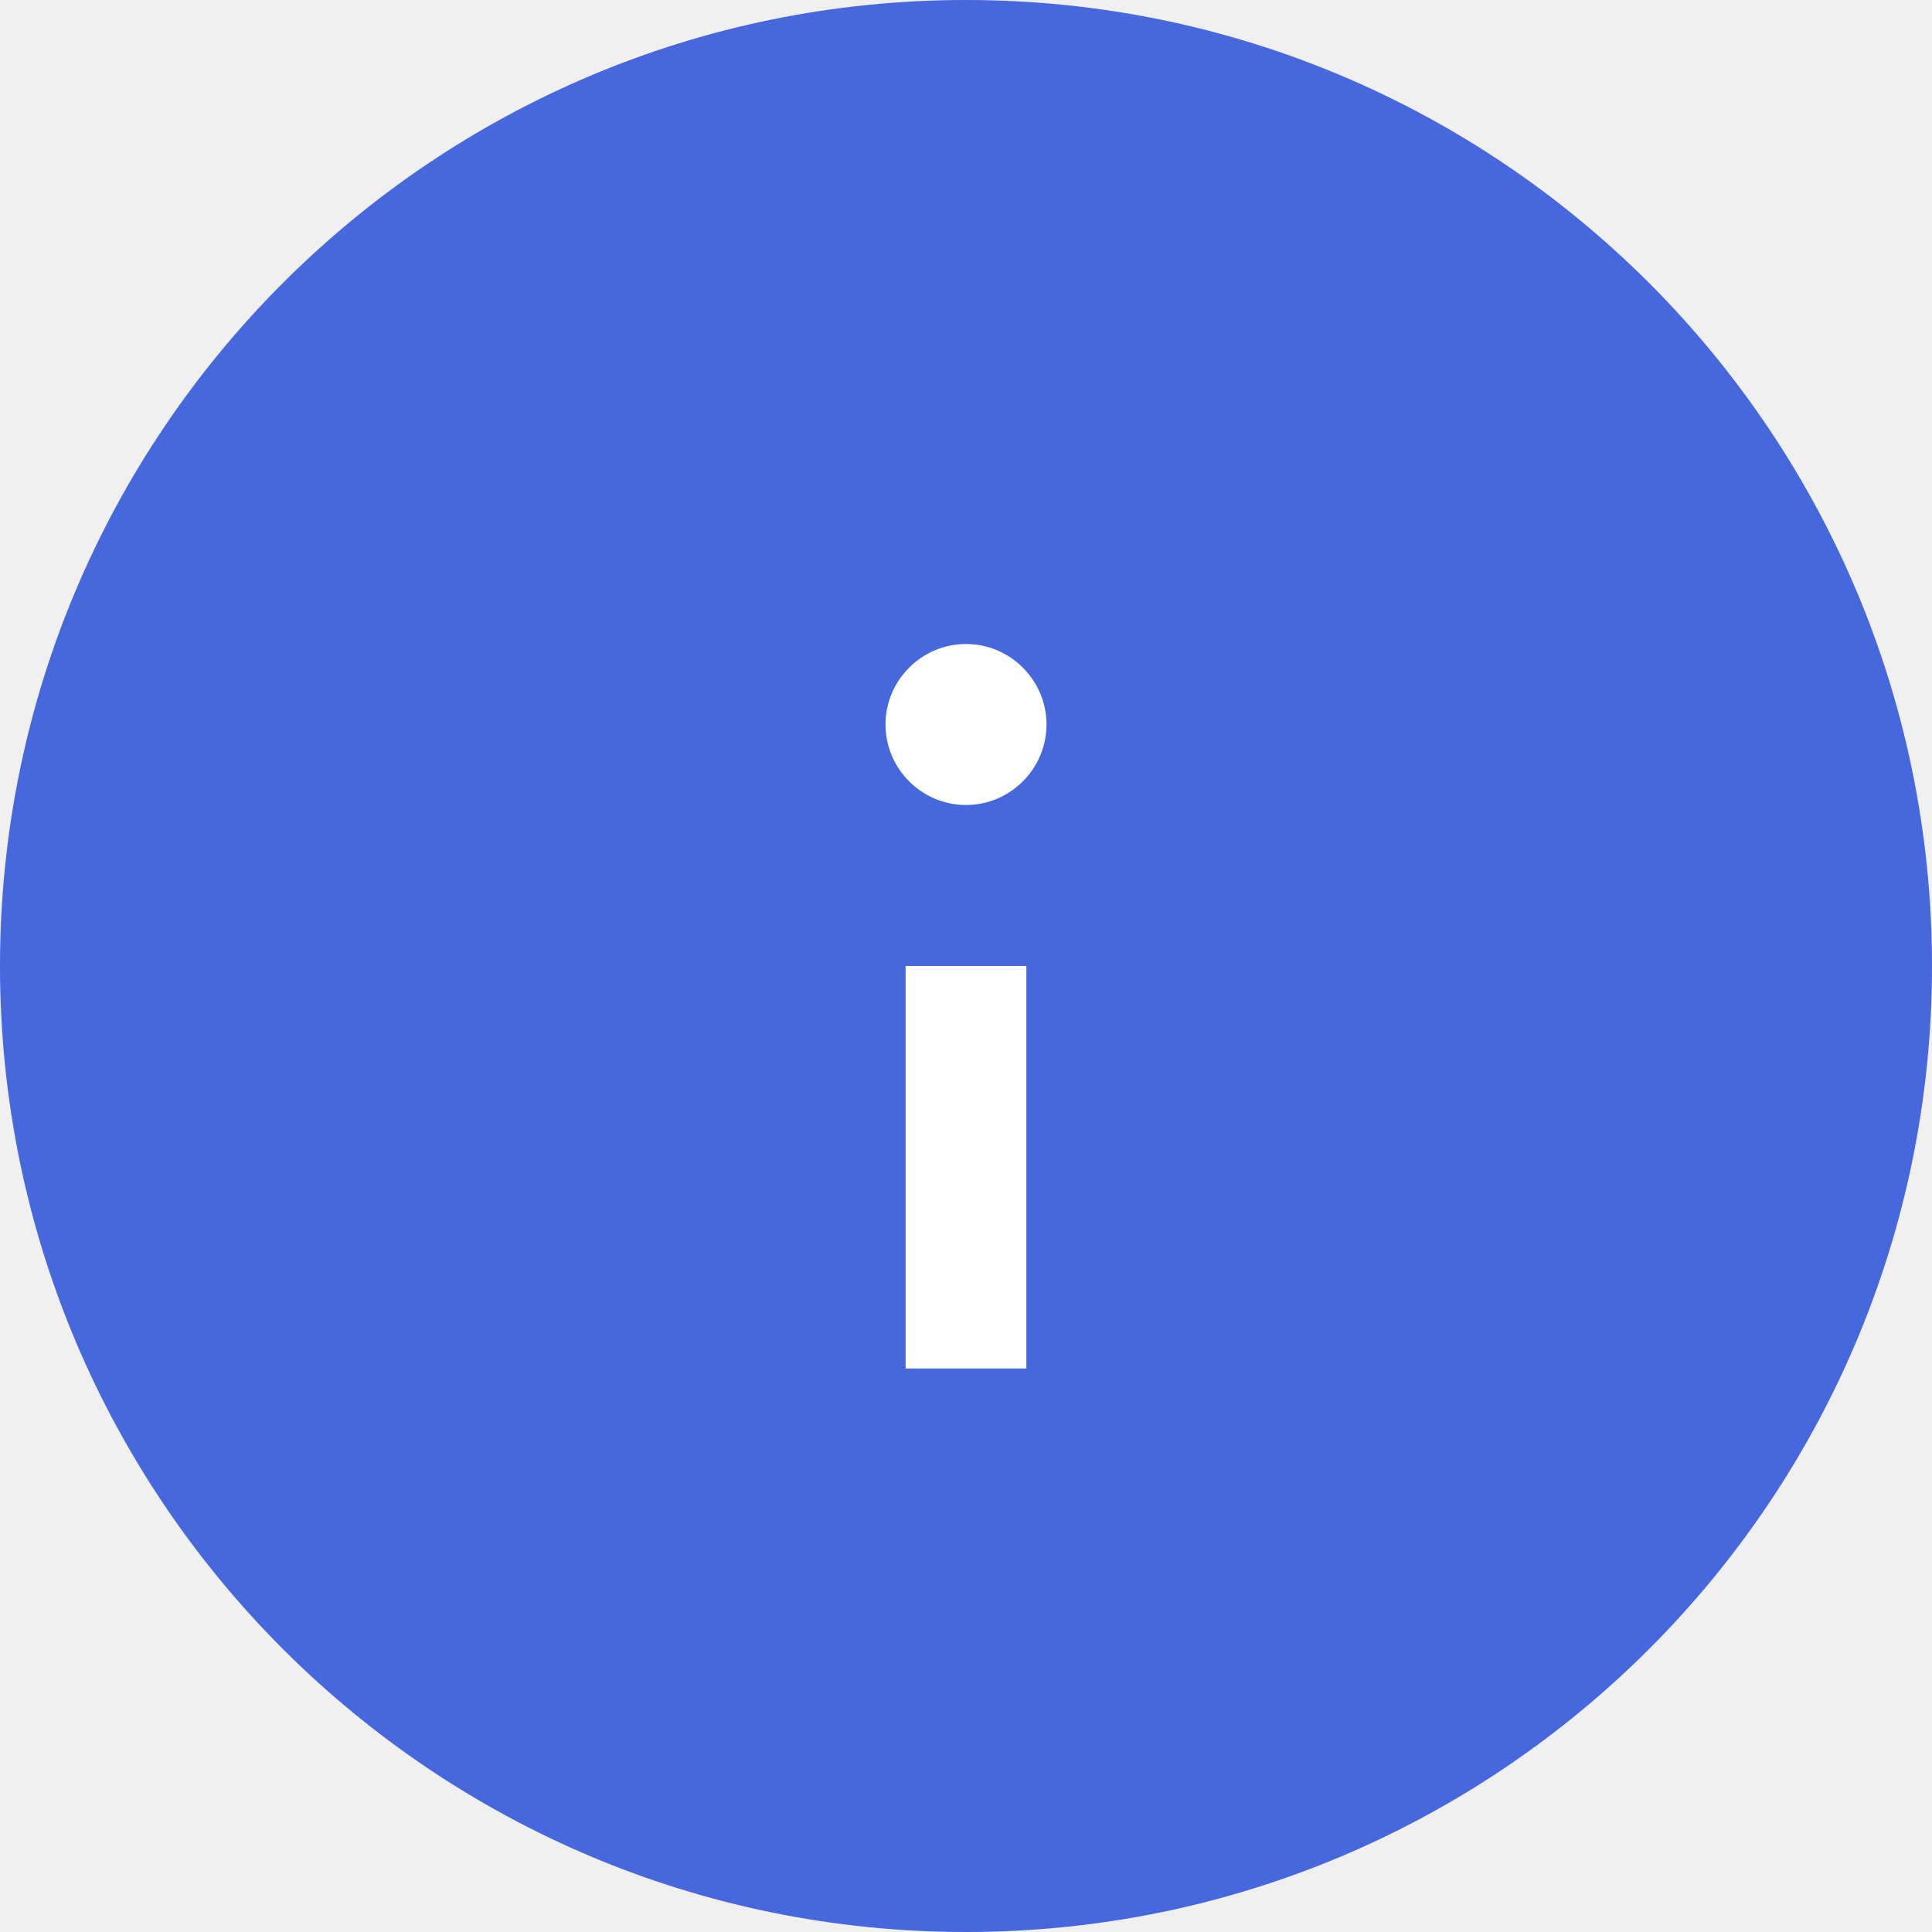
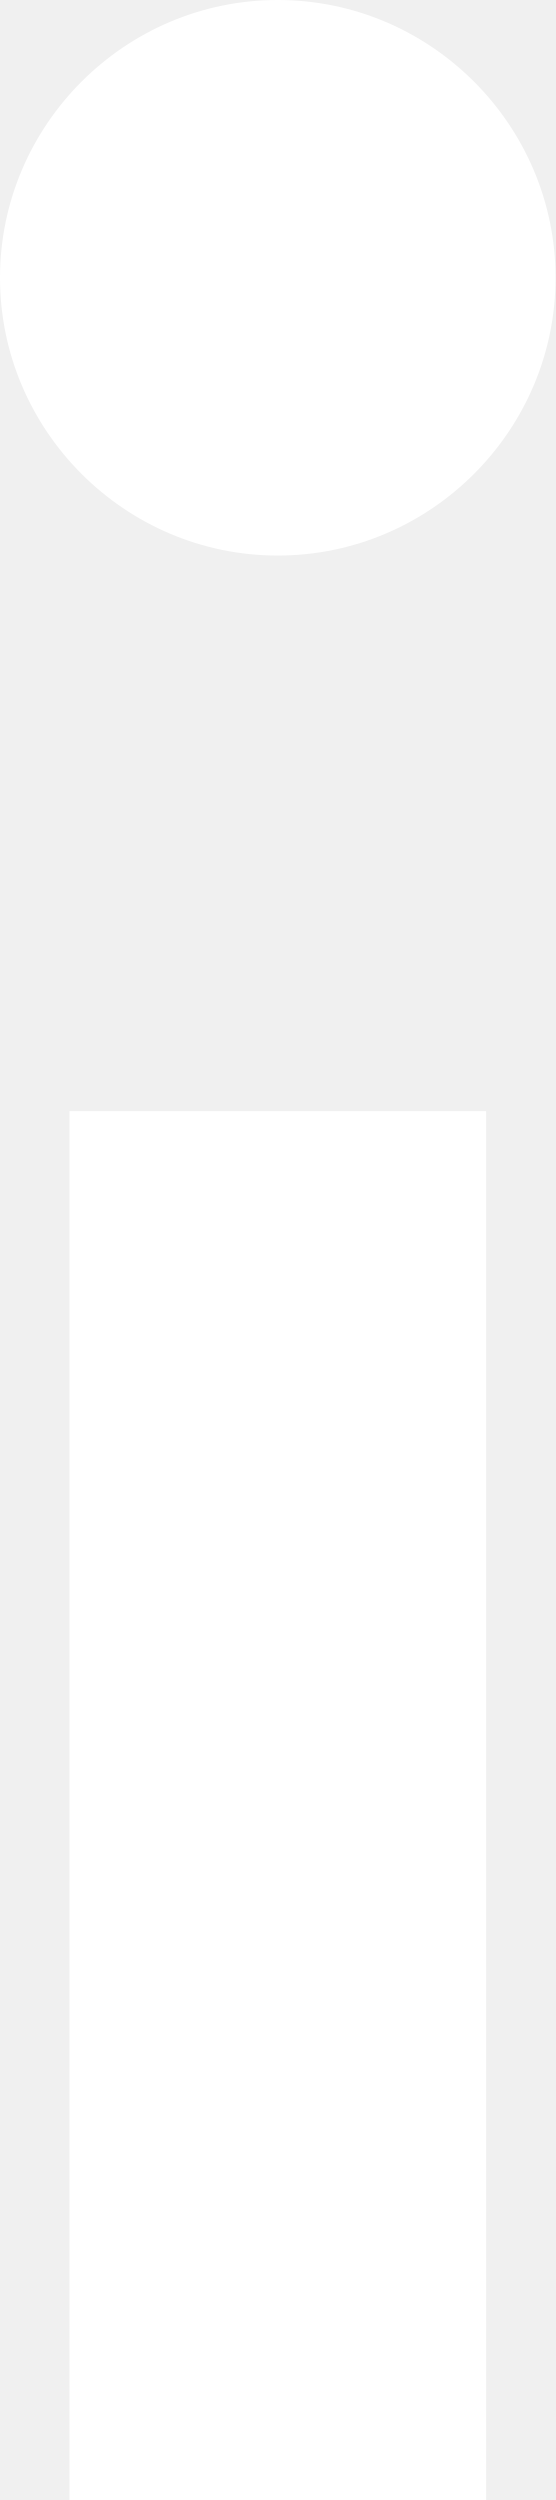
- <svg xmlns="http://www.w3.org/2000/svg" width="24" height="24" viewBox="0 0 24 24" fill="none">
-   <g filter="url(#filter0_b_552_4626)">
-     <rect width="24" height="24" rx="12" fill="#4767DC" />
-     <path d="M11.25 12H12.75V17H11.25V12ZM12 10C12.55 10 13 9.55 13 9C13 8.45 12.55 8 12 8C11.45 8 11 8.45 11 9C11 9.55 11.45 10 12 10Z" fill="white" />
-   </g>
-   <defs>
-     <filter id="filter0_b_552_4626" x="-32" y="-32" width="88" height="88" filterUnits="userSpaceOnUse" color-interpolation-filters="sRGB">
-       <feFlood flood-opacity="0" result="BackgroundImageFix" />
-       <feGaussianBlur in="BackgroundImageFix" stdDeviation="16" />
-       <feComposite in2="SourceAlpha" operator="in" result="effect1_backgroundBlur_552_4626" />
-       <feBlend mode="normal" in="SourceGraphic" in2="effect1_backgroundBlur_552_4626" result="shape" />
-     </filter>
-   </defs>
+ <svg xmlns="http://www.w3.org/2000/svg" width="2" height="9" viewBox="0 0 2 9" fill="none">
+   <path d="M0.25 4H1.75V9H0.25V4ZM1 2C1.55 2 2 1.55 2 1C2 0.45 1.55 0 1 0C0.45 0 0 0.45 0 1C0 1.55 0.45 2 1 2Z" fill="white" />
</svg>
